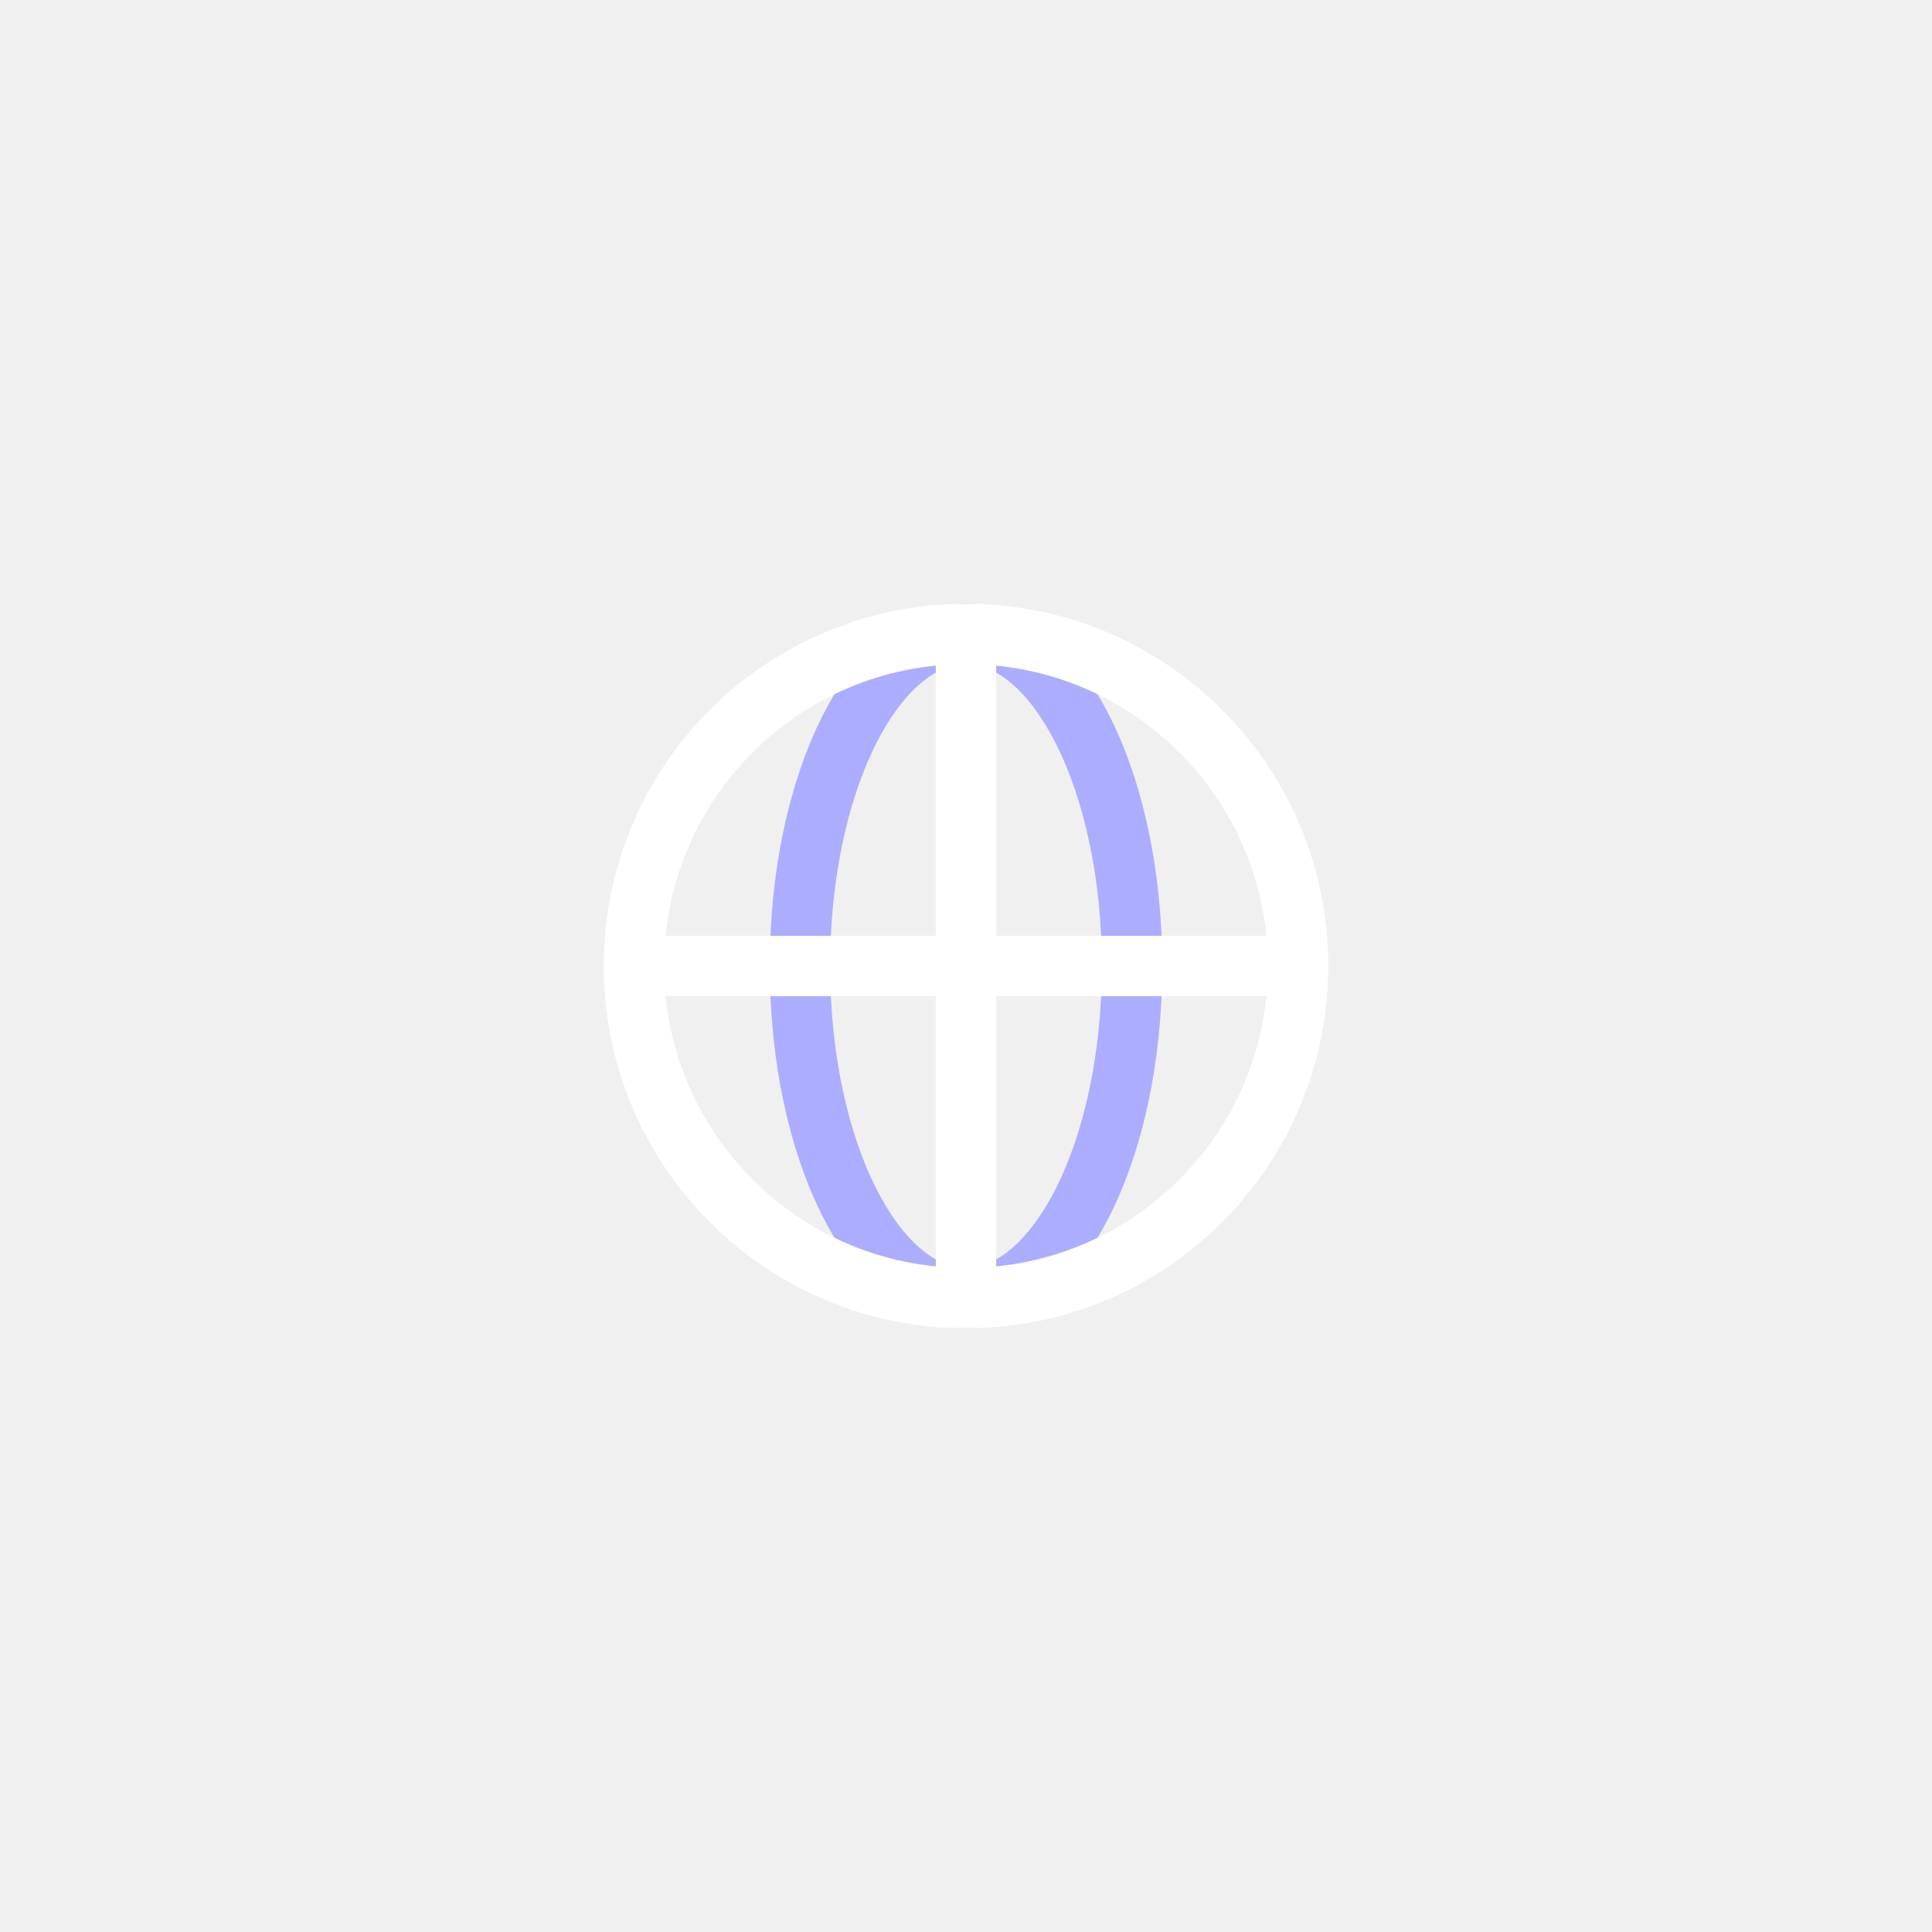
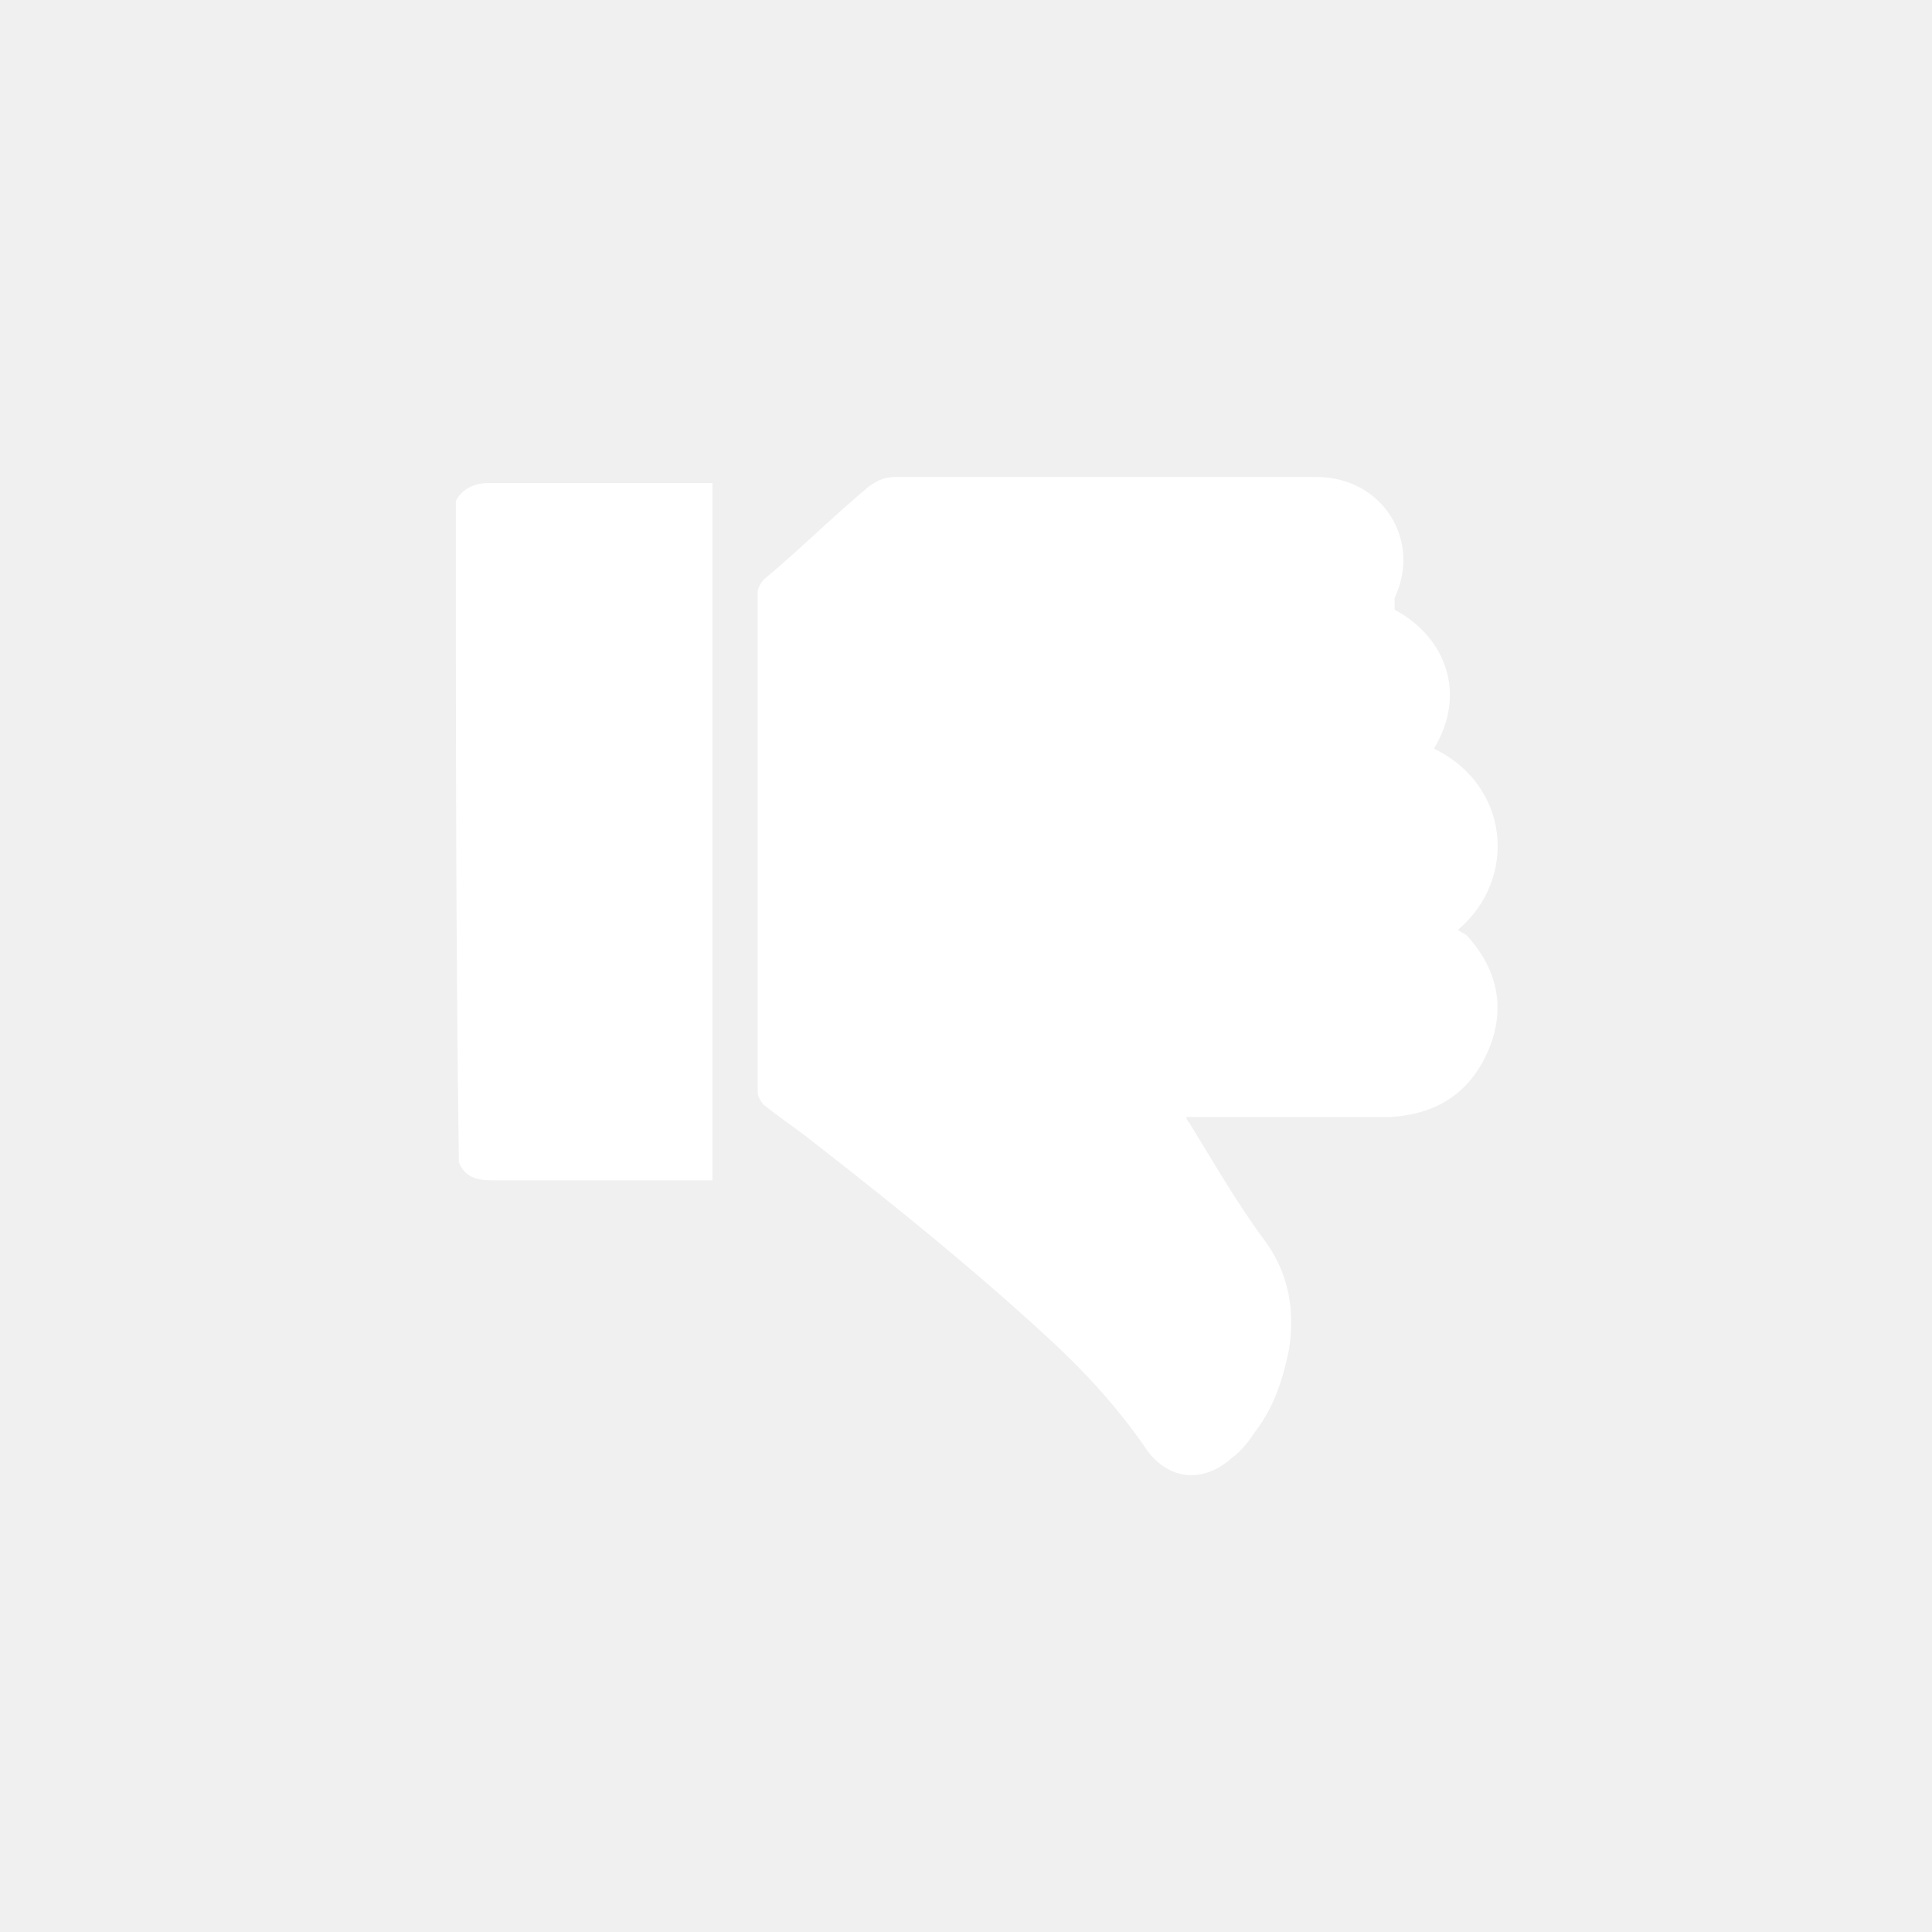
- <svg xmlns="http://www.w3.org/2000/svg" width="64" height="64">
-   <g stroke-width="2" fill="none" fill-rule="evenodd">
-     <ellipse stroke="#ACADFF" stroke-linecap="square" cx="32" cy="32" rx="5.5" ry="11" />
-     <path d="M32 21v22M21 32h22" stroke="#FFF" />
-     <circle stroke="#FFF" stroke-linecap="square" cx="32" cy="32" r="11" />
+ <svg xmlns="http://www.w3.org/2000/svg" version="1.1" id="Layer_1" x="0px" y="0px" viewBox="0 0 64 64" style="enable-background:new 0 0 64 64;" xml:space="preserve">
+   <style type="text/css">
+ 	.st0{display:none;}
+ 	.st1{display:inline;fill:#7C7C7C;}
+ 	.st2{display:inline;fill:#717171;}
+ 	.st3{fill:#FFFFFF;}
+ </style>
+   <g class="st0">
+     <path class="st1" d="M47.7,23.9c-0.1,2.3-0.1,4.7-0.4,7c-1.3,8.8-5.9,15.5-13.4,20.2c-0.4,0.3-0.9,0.5-1.3,0.8   c-0.4,0.2-0.7,0.2-1.1,0C23.8,47.7,19,41.4,17,33c-0.5-2-0.7-4.1-0.7-6.2c0-2.5,0-4.9,0-7.4c0-0.5,0.2-0.9,0.7-1.1   c4.8-2.1,9.6-4.1,14.4-6.2c0.4-0.2,0.7-0.2,1.1,0c4.8,2.1,9.5,4.1,14.3,6.2c0.5,0.2,0.8,0.6,0.8,1.2c0,1.5,0,2.9,0,4.4   C47.6,23.9,47.6,23.9,47.7,23.9z M28.8,32.8c-0.8-0.8-1.6-1.6-2.4-2.4c-0.5-0.5-0.9-0.5-1.4,0c-0.9,0.8-1.7,1.7-2.6,2.6   c-0.5,0.5-0.5,0.9,0,1.4c1.9,1.9,3.8,3.8,5.6,5.6c0.5,0.5,0.9,0.5,1.5,0c4-4,8-8,12-12c0.6-0.6,0.6-0.9,0-1.5   c-0.8-0.8-1.6-1.6-2.5-2.5c-0.6-0.6-0.9-0.6-1.5,0c-1.5,1.5-3,3-4.5,4.5C31.6,29.9,30.2,31.3,28.8,32.8z" />
+   </g>
+   <g class="st0">
+     <path class="st2" d="M32.6,12.9c0.5,0.1,1,0.2,1.5,0.3c3.4,0.8,6.3,4,6.7,7.5c0.3,2.3,0,4.4-1.3,6.3c-1.7,2.5-4.1,4-7.2,4.2   c-4.1,0.3-7.5-2.1-9-5.4c-1.4-3.1-0.9-7.2,1.4-9.7c1.4-1.6,3-2.6,5.1-3.1c0.4-0.1,0.7-0.1,1.1-0.2C31.4,12.9,32,12.9,32.6,12.9z" />
+     <path class="st2" d="M31.9,51c-3,0-6,0-9,0c-1.5,0-3-0.3-4.3-1.2c-1.5-1-2.3-2.5-2.5-4.2c-0.3-3.2,0.1-6.2,1.3-9.2   c0.7-1.8,1.8-3.3,3.5-4.2c1.1-0.6,2.2-0.9,3.5-0.8c0.4,0,0.8,0.2,1.1,0.4c0.6,0.3,1.1,0.7,1.7,1c3.2,2,6.4,1.9,9.5,0   c0.4-0.3,0.9-0.5,1.3-0.8c0.8-0.6,1.6-0.7,2.5-0.5c2.5,0.4,4.2,1.7,5.4,3.9c1.1,1.9,1.5,4,1.7,6.2c0.1,1.1,0.2,2.2,0.1,3.3   c0,3.4-2.3,5.9-5.7,6.2c-0.4,0-0.8,0.1-1.2,0.1C37.9,51,34.9,51,31.9,51z" />
+   </g>
+   <g>
+     <path class="st3" d="M15.1,16.6c0.2-0.4,0.6-0.6,1.1-0.6c2.3,0,4.6,0,7,0c0.1,0,0.2,0,0.4,0c0,7.7,0,15.4,0,23.1   c-0.1,0-0.3,0-0.4,0c-2.3,0-4.6,0-6.9,0c-0.5,0-0.9-0.1-1.1-0.6C15.1,31.2,15.1,23.9,15.1,16.6z" />
+     <path class="st3" d="M46.2,20.2c1.7,0.9,2.4,2.8,1.3,4.6c2.5,1.2,2.8,4.3,0.8,6c0.1,0.1,0.2,0.1,0.3,0.2c1,1.1,1.3,2.4,0.7,3.8   c-0.6,1.4-1.7,2.1-3.2,2.2c-2.1,0-4.2,0-6.4,0c-0.1,0-0.2,0-0.4,0c0,0.1,0.1,0.2,0.1,0.2c0.8,1.3,1.6,2.7,2.5,3.9   c0.8,1.1,1,2.3,0.8,3.6c-0.2,1-0.5,1.9-1.1,2.7c-0.2,0.3-0.5,0.7-0.8,0.9c-1,0.9-2.2,0.7-2.9-0.4c-0.9-1.3-2-2.5-3.2-3.6   c-2.5-2.3-5.1-4.4-7.8-6.5c-0.5-0.4-1.1-0.8-1.6-1.2c-0.1-0.1-0.2-0.3-0.2-0.4c0-5.5,0-11.1,0-16.6c0-0.1,0.1-0.3,0.2-0.4   c1.2-1,2.3-2.1,3.5-3.1c0.3-0.2,0.5-0.3,0.9-0.3c4.6,0,9.3,0,13.9,0c2.2,0,3.5,2.1,2.6,4C46.2,20.1,46.2,20.1,46.2,20.2z" />
  </g>
</svg>
